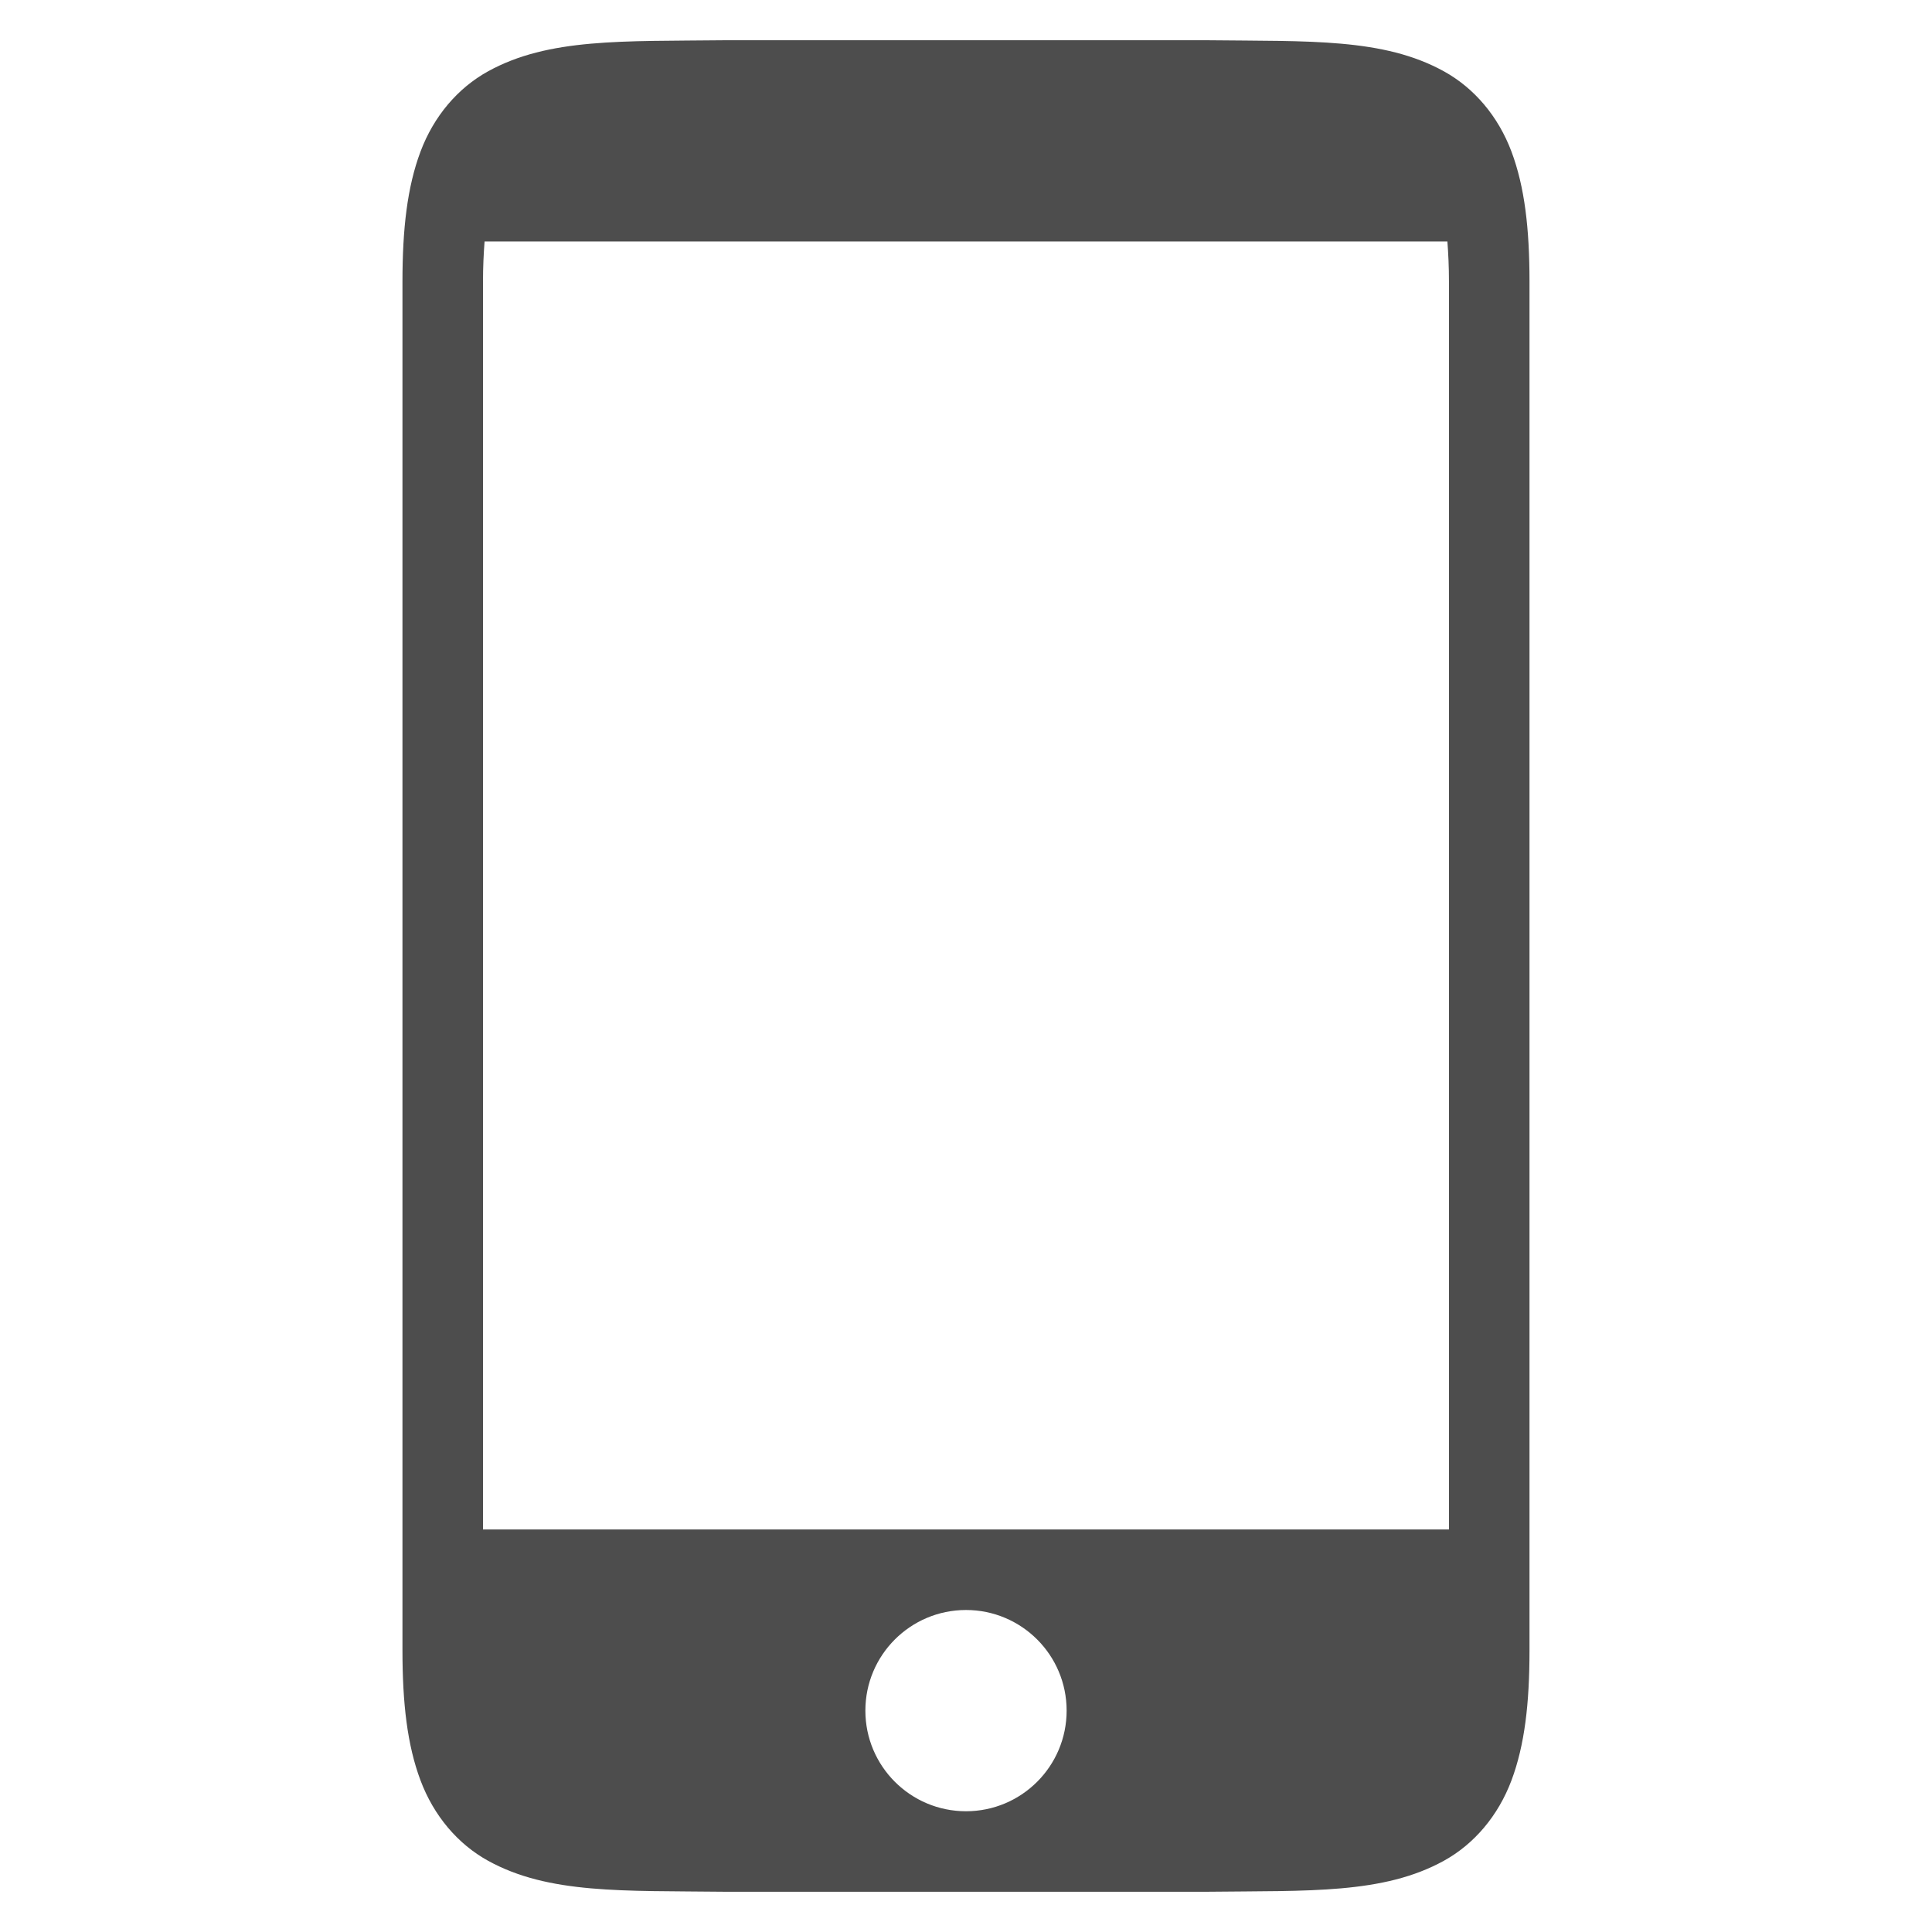
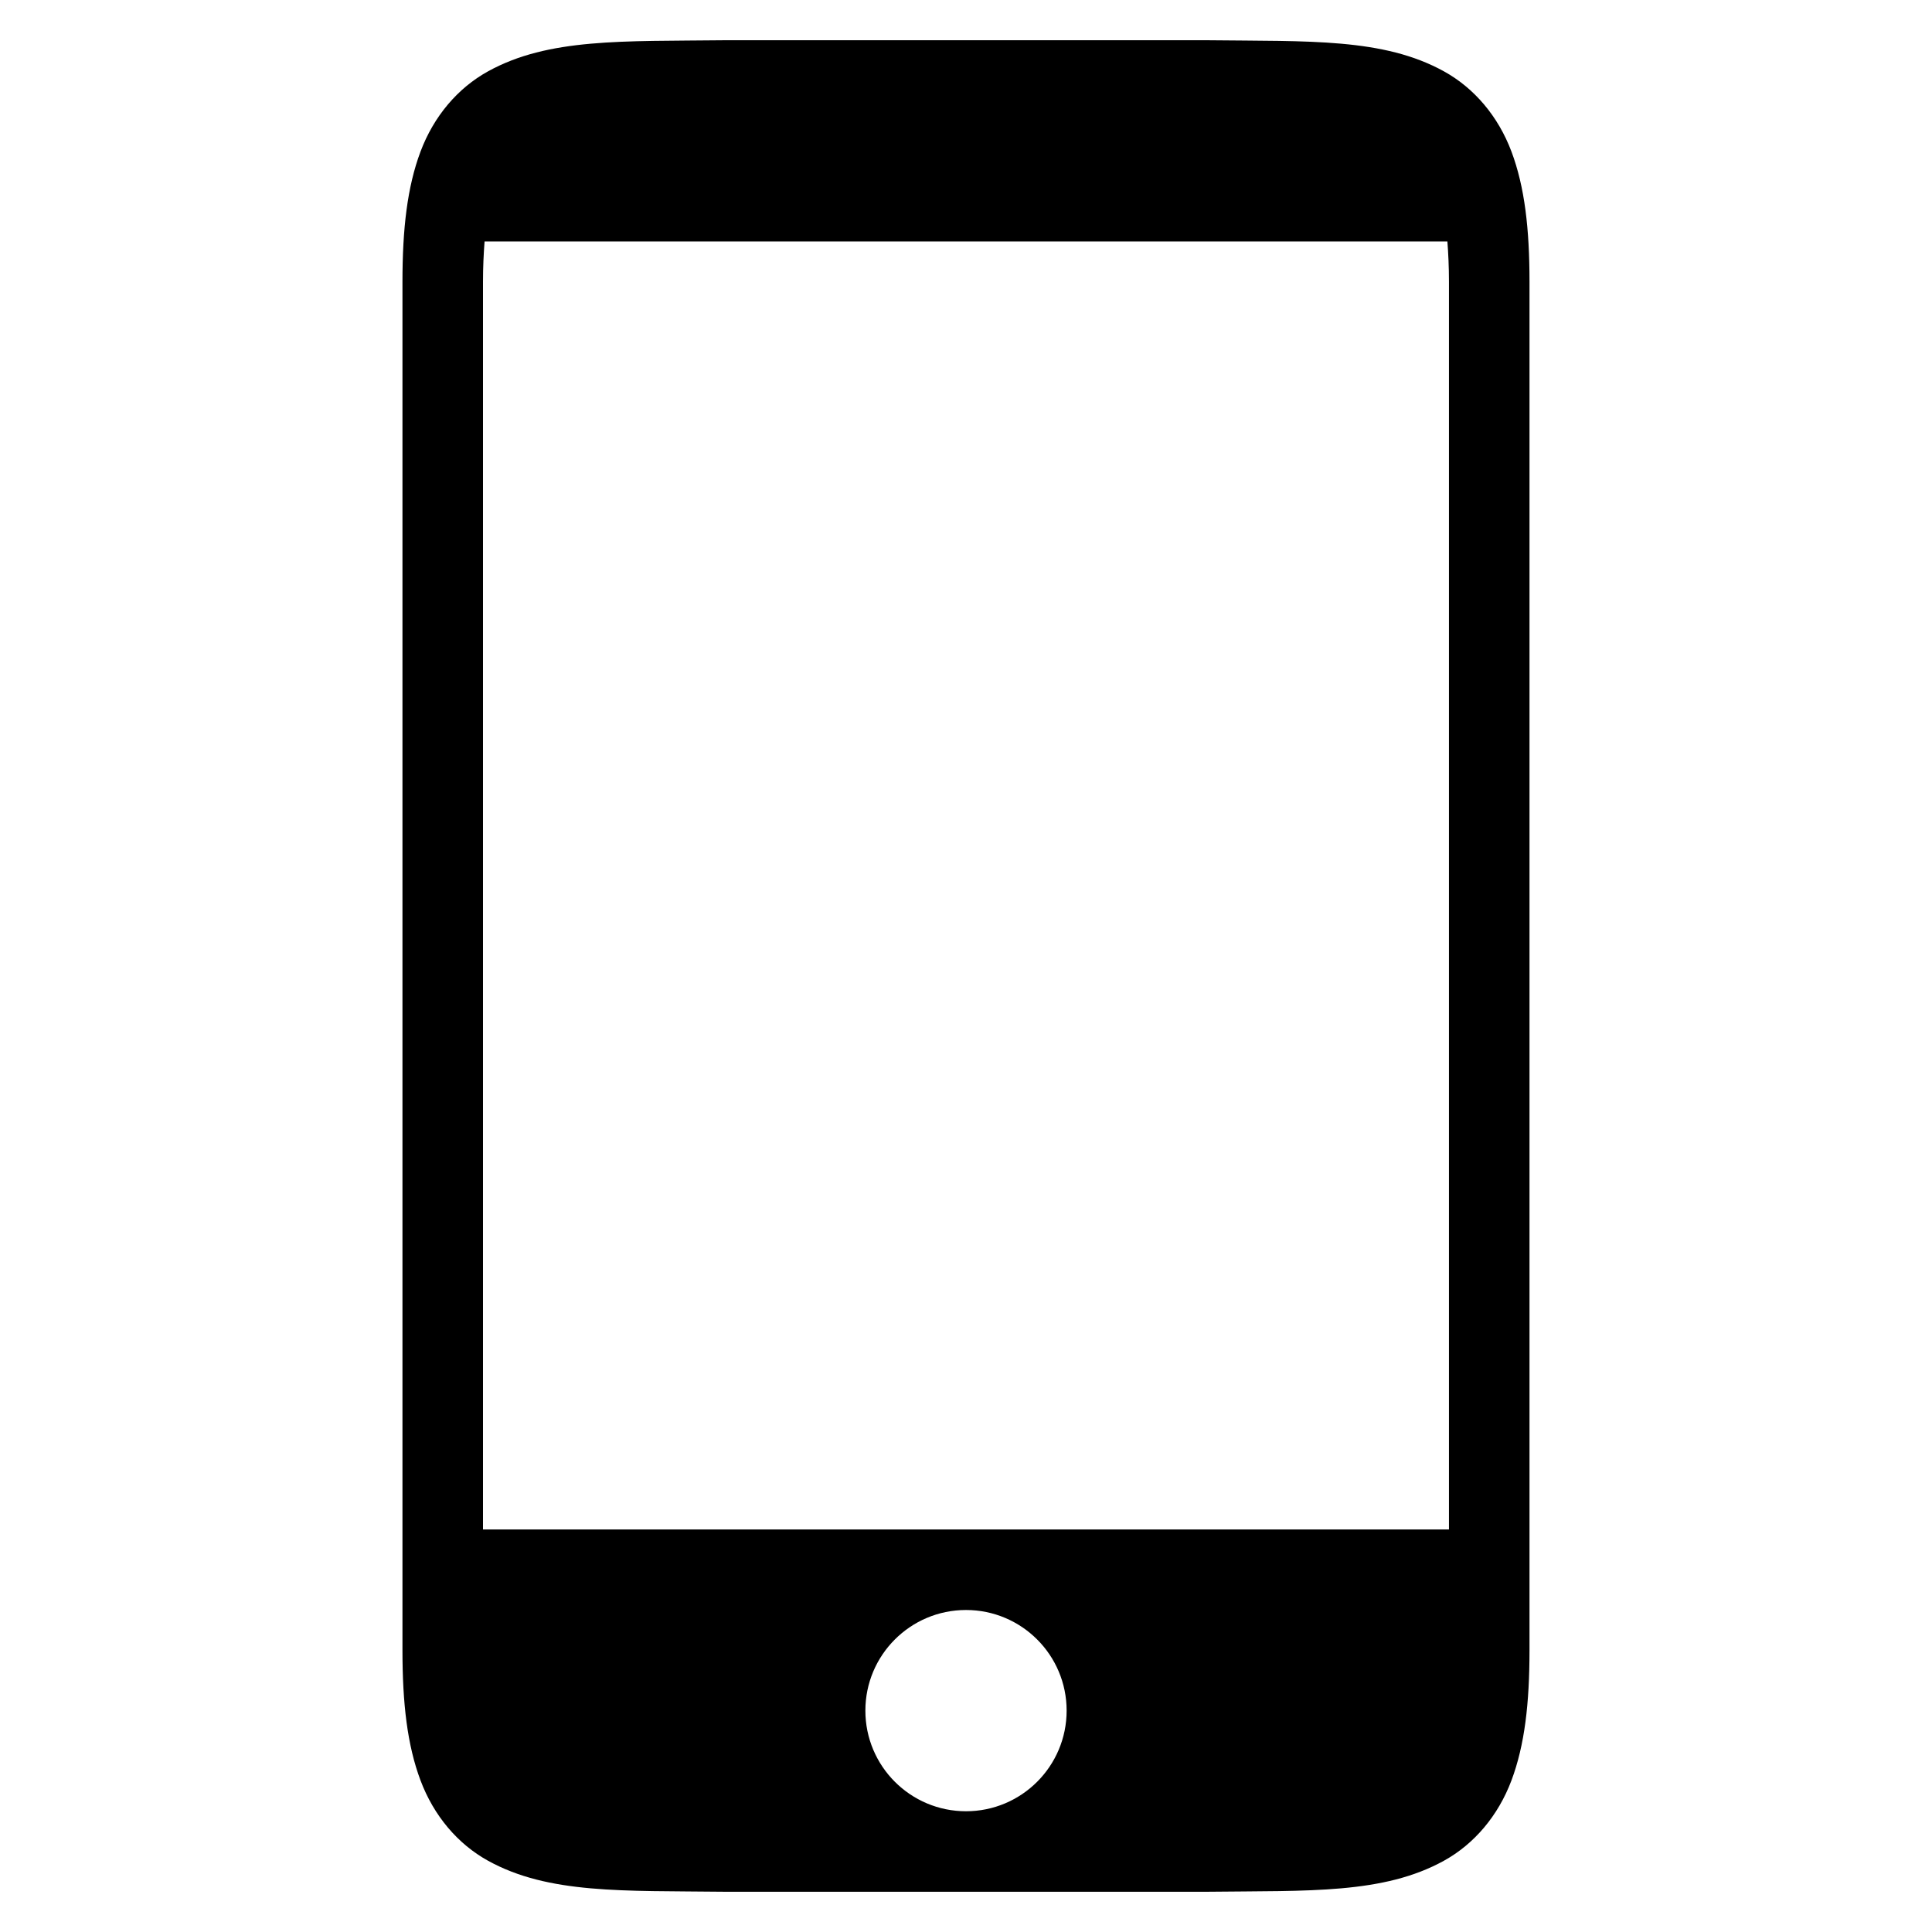
<svg xmlns="http://www.w3.org/2000/svg" width="96" height="96" id="svg4874" version="1.1" viewBox="0 0 96 96">
  <defs id="defs4876" />
  <g id="layer1" transform="translate(67.85715,-78.50504)">
    <g transform="matrix(0,-1,-1,0,373.5051,516.505)" id="g4845" style="display:inline">
      <g transform="matrix(-0.9996045,0,0,1,575.943,-611)" id="g4778">
        <g transform="matrix(-1,0,0,1,576,611)" id="g4780" style="display:inline">
          <rect style="color:#000000;display:inline;overflow:visible;visibility:visible;fill:none;stroke:none;stroke-width:4;marker:none;enable-background:accumulate" id="rect4782" width="96.038" height="96" x="-438.002" y="345.362" transform="scale(-1,1)" />
-           <path style="color:#000000;font-style:normal;font-variant:normal;font-weight:normal;font-stretch:normal;font-size:medium;line-height:normal;font-family:sans-serif;text-indent:0;text-align:start;text-decoration:none;text-decoration-line:none;text-decoration-style:solid;text-decoration-color:#000000;letter-spacing:normal;word-spacing:normal;text-transform:none;direction:ltr;block-progression:tb;writing-mode:lr-tb;baseline-shift:baseline;text-anchor:start;white-space:normal;clip-rule:nonzero;display:inline;overflow:visible;visibility:visible;opacity:1;isolation:auto;mix-blend-mode:normal;color-interpolation:sRGB;color-interpolation-filters:linearRGB;solid-color:#000000;solid-opacity:1;fill:#4d4d4d;fill-opacity:1;fill-rule:nonzero;stroke:none;stroke-width:4.001;stroke-linecap:butt;stroke-linejoin:miter;stroke-miterlimit:4;stroke-dasharray:none;stroke-dashoffset:0;stroke-opacity:1;marker:none;color-rendering:auto;image-rendering:auto;shape-rendering:auto;text-rendering:auto;enable-background:accumulate" d="M 35.977 2 C 30.944 2.058 27.261 1.883 24.25 3.545 C 22.744 4.376 21.553 5.779 20.895 7.533 C 20.236 9.288 19.998 11.37 19.998 14 L 19.998 82.002 C 19.998 84.632 20.236 86.712 20.895 88.467 C 21.553 90.221 22.744 91.628 24.25 92.459 C 27.261 94.12 30.944 93.942 35.977 94 L 35.988 94 L 60.01 94 L 60.021 94 C 65.054 93.942 68.737 94.12 71.748 92.459 C 73.254 91.628 74.445 90.221 75.104 88.467 C 75.762 86.712 76 84.632 76 82.002 L 76 14 C 76 11.37 75.762 9.288 75.104 7.533 C 74.445 5.779 73.254 4.376 71.748 3.545 C 68.737 1.883 65.054 2.058 60.021 2 L 60.01 2 L 35.988 2 L 35.977 2 z M 24.078 12 L 71.92 12 C 71.966 12.606 71.998 13.256 71.998 14 L 71.998 76 L 24 76 L 24 14 C 24 13.256 24.032 12.606 24.078 12 z M 48 80 A 5 5 0 0 1 53 85 A 5 5 0 0 1 48 90 A 5 5 0 0 1 43 85 A 5 5 0 0 1 48 80 z " transform="matrix(0,-1,-1.000396,0,438.0025,441.3622)" id="path4208" />
+           <path style="color:#000000;font-style:normal;font-variant:normal;font-weight:normal;font-stretch:normal;font-size:medium;line-height:normal;font-family:sans-serif;text-indent:0;text-align:start;text-decoration:none;text-decoration-line:none;text-decoration-style:solid;text-decoration-color:#000000;letter-spacing:normal;word-spacing:normal;text-transform:none;direction:ltr;block-progression:tb;writing-mode:lr-tb;baseline-shift:baseline;text-anchor:start;white-space:normal;clip-rule:nonzero;display:inline;overflow:visible;visibility:visible;opacity:1;isolation:auto;mix-blend-mode:normal;color-interpolation:sRGB;color-interpolation-filters:linearRGB;solid-color:#000000;solid-opacity:1;fill:#000000;fill-opacity:1;fill-rule:nonzero;stroke:none;stroke-width:4.001;stroke-linecap:butt;stroke-linejoin:miter;stroke-miterlimit:4;stroke-dasharray:none;stroke-dashoffset:0;stroke-opacity:1;marker:none;color-rendering:auto;image-rendering:auto;shape-rendering:auto;text-rendering:auto;enable-background:accumulate" d="M 35.977 2 C 30.944 2.058 27.261 1.883 24.25 3.545 C 22.744 4.376 21.553 5.779 20.895 7.533 C 20.236 9.288 19.998 11.37 19.998 14 L 19.998 82.002 C 19.998 84.632 20.236 86.712 20.895 88.467 C 21.553 90.221 22.744 91.628 24.25 92.459 C 27.261 94.12 30.944 93.942 35.977 94 L 35.988 94 L 60.01 94 L 60.021 94 C 65.054 93.942 68.737 94.12 71.748 92.459 C 73.254 91.628 74.445 90.221 75.104 88.467 C 75.762 86.712 76 84.632 76 82.002 L 76 14 C 76 11.37 75.762 9.288 75.104 7.533 C 74.445 5.779 73.254 4.376 71.748 3.545 C 68.737 1.883 65.054 2.058 60.021 2 L 60.01 2 L 35.988 2 L 35.977 2 z M 24.078 12 L 71.92 12 C 71.966 12.606 71.998 13.256 71.998 14 L 71.998 76 L 24 76 L 24 14 C 24 13.256 24.032 12.606 24.078 12 z M 48 80 A 5 5 0 0 1 53 85 A 5 5 0 0 1 48 90 A 5 5 0 0 1 43 85 A 5 5 0 0 1 48 80 z " transform="matrix(0,-1,-1.000396,0,438.0025,441.3622)" id="path4208" />
        </g>
      </g>
    </g>
  </g>
</svg>
